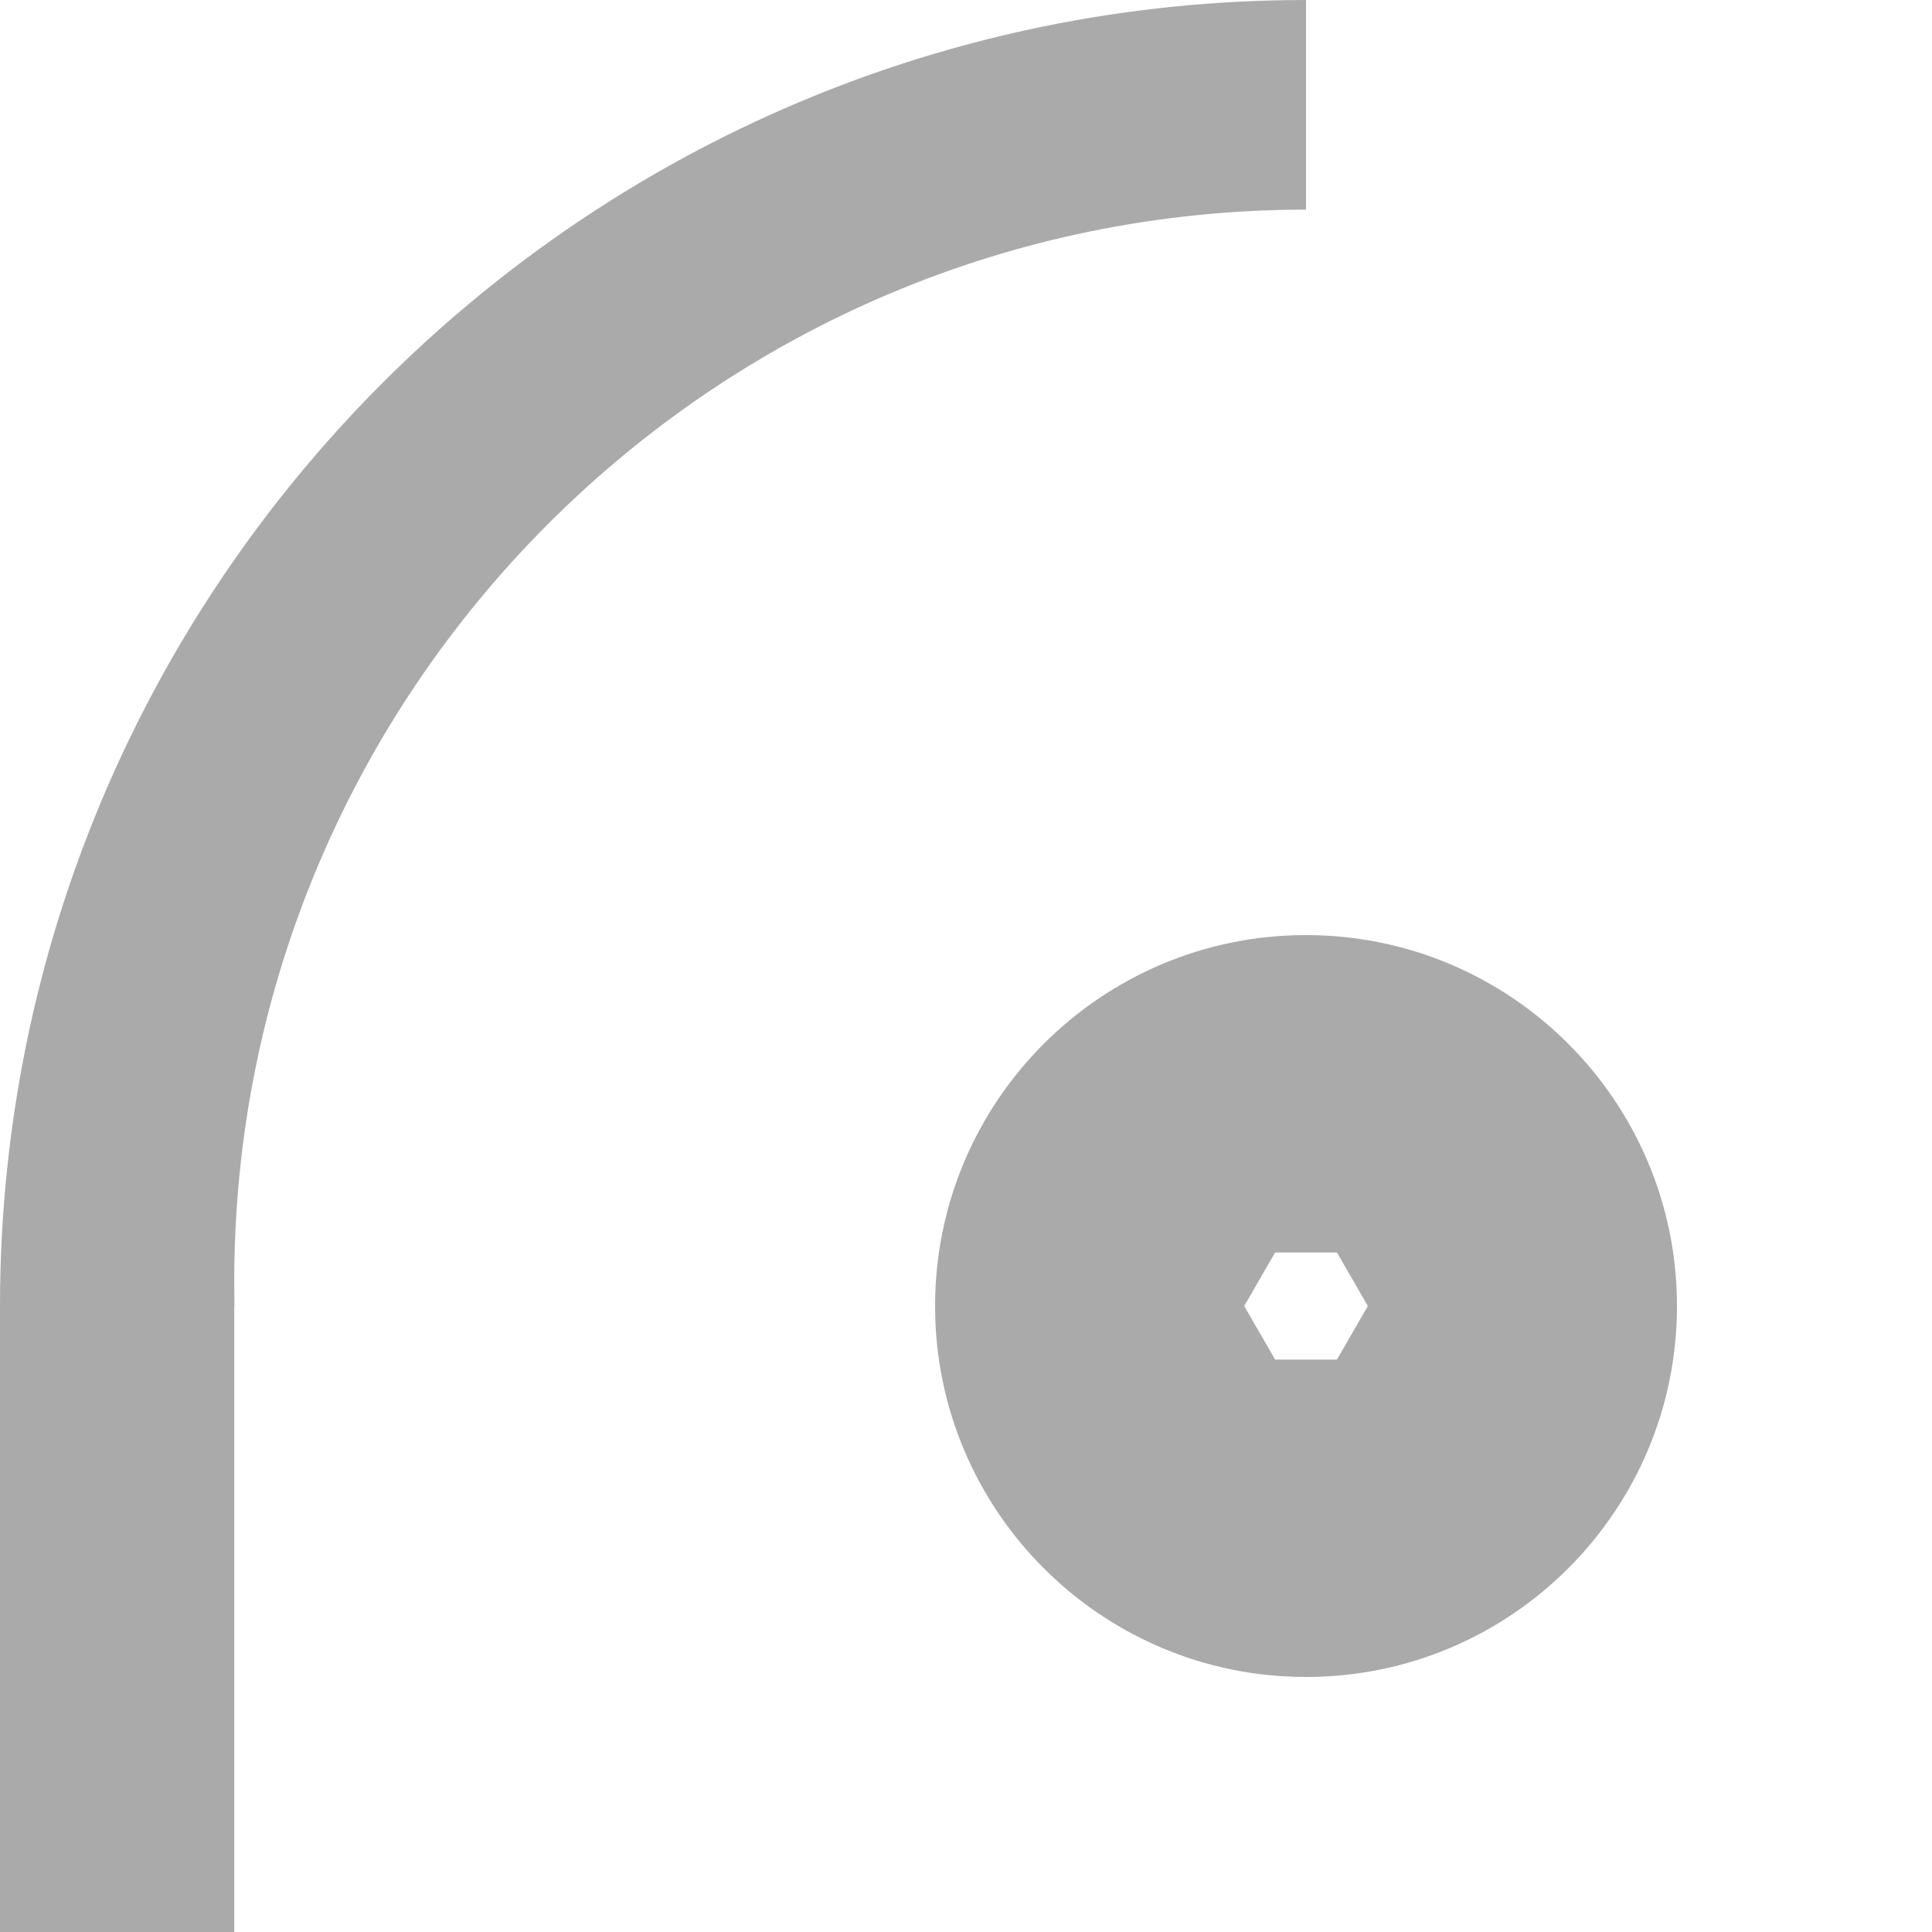
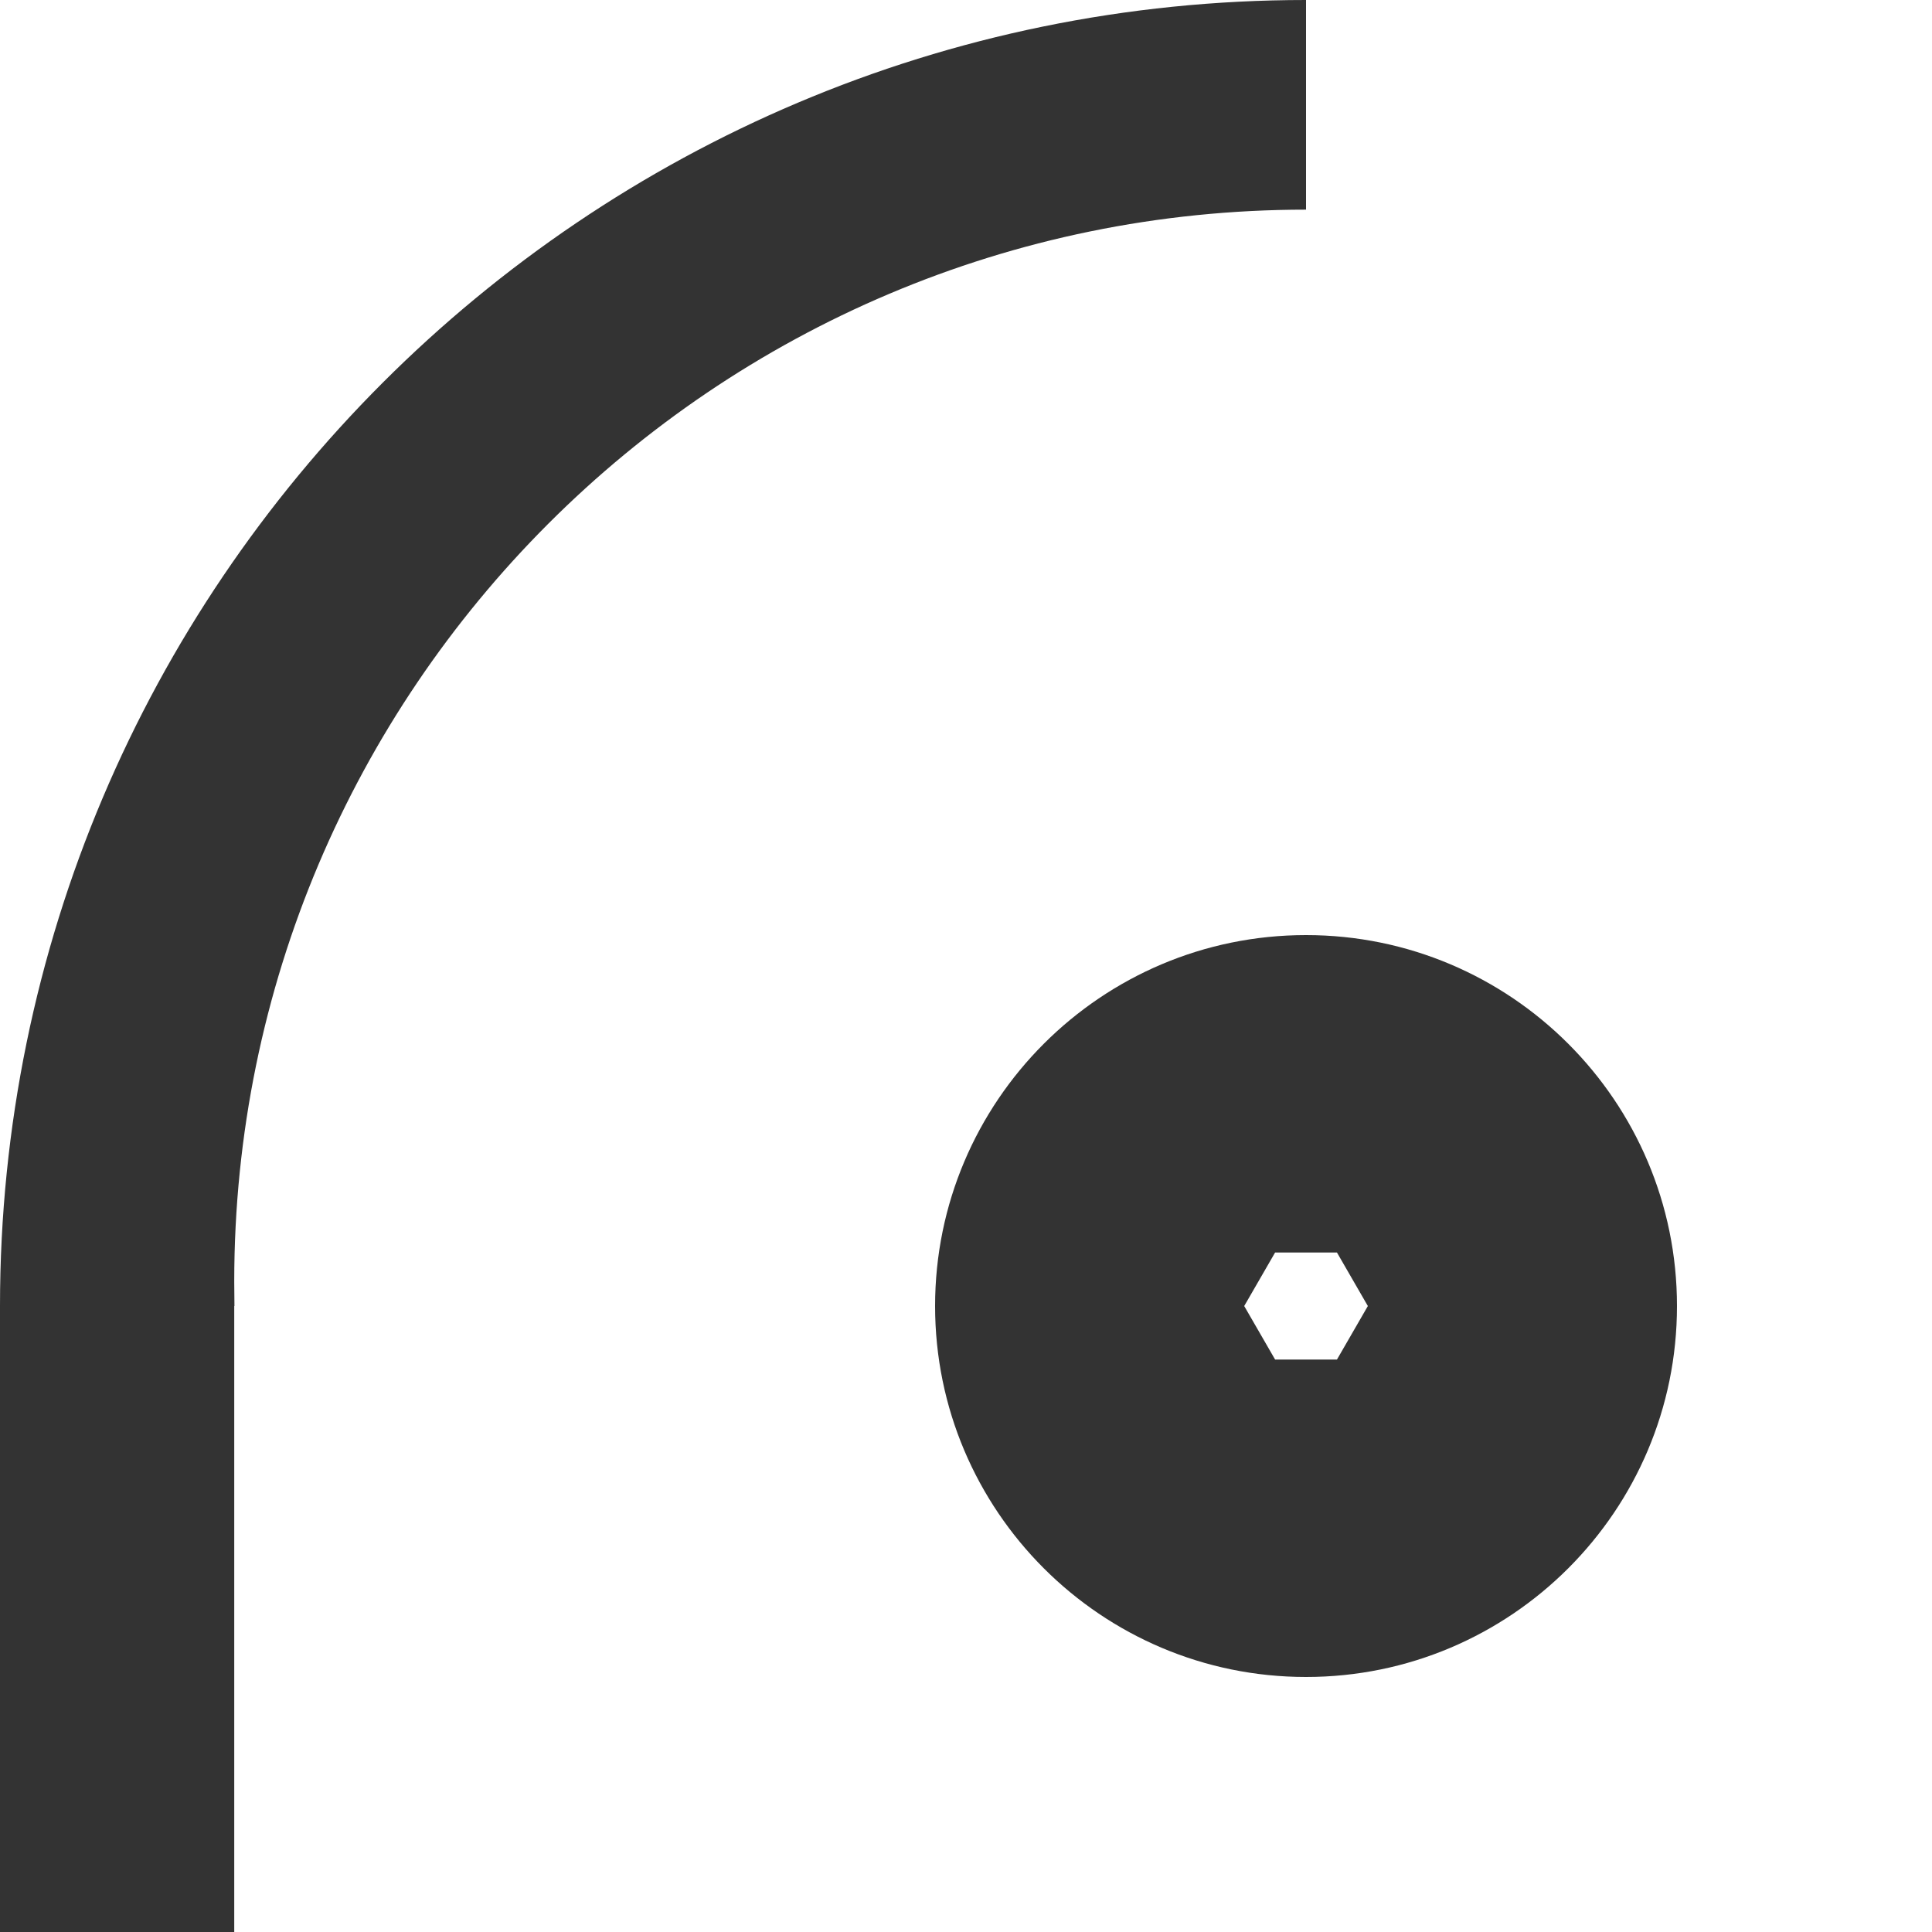
<svg xmlns="http://www.w3.org/2000/svg" style="isolation:isolate" viewBox="0 0 250 250" width="250pt" height="250pt">
  <defs>
-     <clipPath id="_clipPath_KihWHIM6KhqsEr7TOmo2CFN3osGfMn4F">
+     <clipPath id="_clipPath_pPb8AMwN0VcTFJWS5uXgSeKFq0g3vvf7">
      <rect width="250" height="250" />
    </clipPath>
  </defs>
-   <g clip-path="url(#_clipPath_KihWHIM6KhqsEr7TOmo2CFN3osGfMn4F)">
-     <path d=" M 121 169 C 121 142.508 142.508 121 169 121 C 195.492 121 217 142.508 217 169 C 217 195.492 195.492 217 169 217 C 142.508 217 121 195.492 121 169 Z  M 177 169 L 175 172.464 L 173 175.928 L 169 175.928 L 165 175.928 L 163 172.464 L 161 169 L 163 165.536 L 165 162.072 L 169 162.072 L 173 162.072 L 175 165.536 L 177 169 Z " fill-rule="evenodd" fill="rgb(170,170,170)" />
-     <path d=" M 0 169 C 0 75.726 75.726 0 169 0 L 169 0 L 169 27.128 C 92.455 27.128 30.31 89.273 30.31 165.818 C 30.31 166.881 30.322 167.941 30.337 169 L 30.31 169 L 30.31 250 L 0 250 L 0 169 L 0 169 Z " fill-rule="evenodd" fill="rgb(170,170,170)" />
+   <g clip-path="url(#_clipPath_pPb8AMwN0VcTFJWS5uXgSeKFq0g3vvf7)">
+     <path d=" M 121 169 C 121 142.508 142.508 121 169 121 C 195.492 121 217 142.508 217 169 C 217 195.492 195.492 217 169 217 C 142.508 217 121 195.492 121 169 Z  M 177 169 L 175 172.464 L 173 175.928 L 169 175.928 L 165 175.928 L 163 172.464 L 161 169 L 163 165.536 L 165 162.072 L 169 162.072 L 173 162.072 L 175 165.536 L 177 169 Z " fill-rule="evenodd" fill="rgb(51,51,51)" />
+     <path d=" M 0 169 C 0 75.726 75.726 0 169 0 L 169 0 L 169 27.128 C 92.455 27.128 30.31 89.273 30.31 165.818 C 30.31 166.881 30.322 167.941 30.337 169 L 30.31 169 L 30.31 250 L 0 250 L 0 169 L 0 169 Z " fill-rule="evenodd" fill="rgb(51,51,51)" />
  </g>
</svg>
